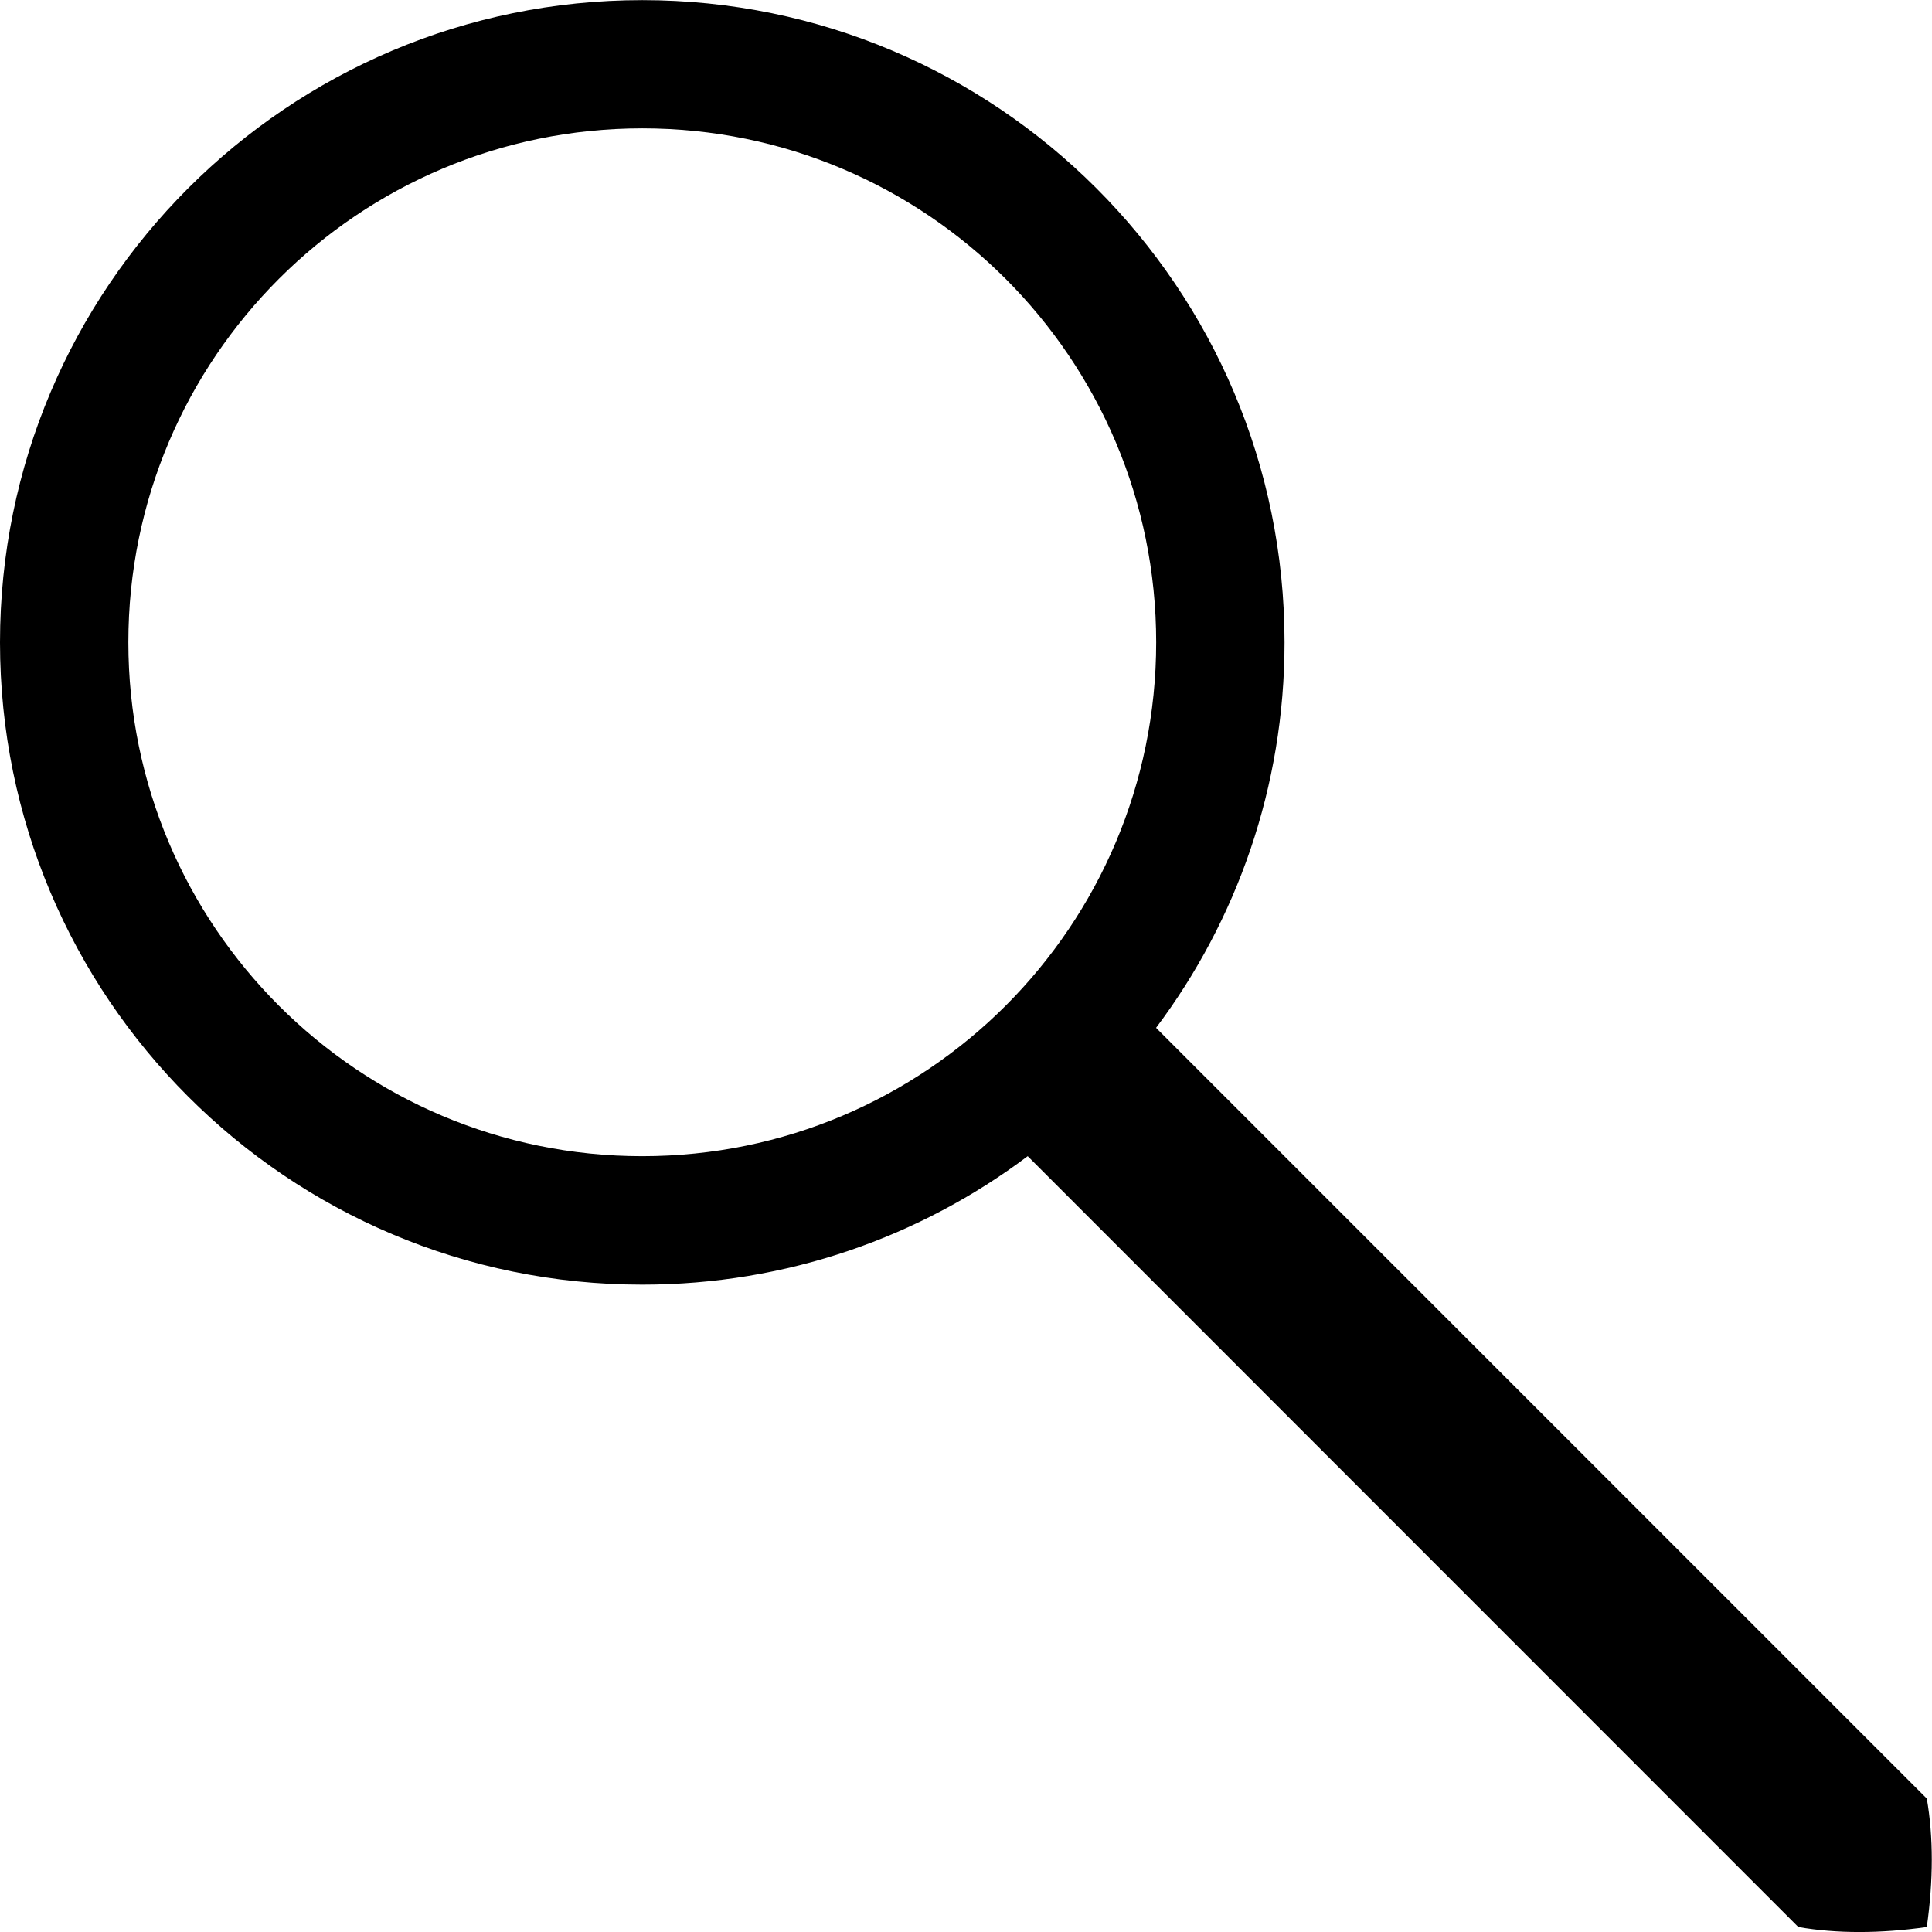
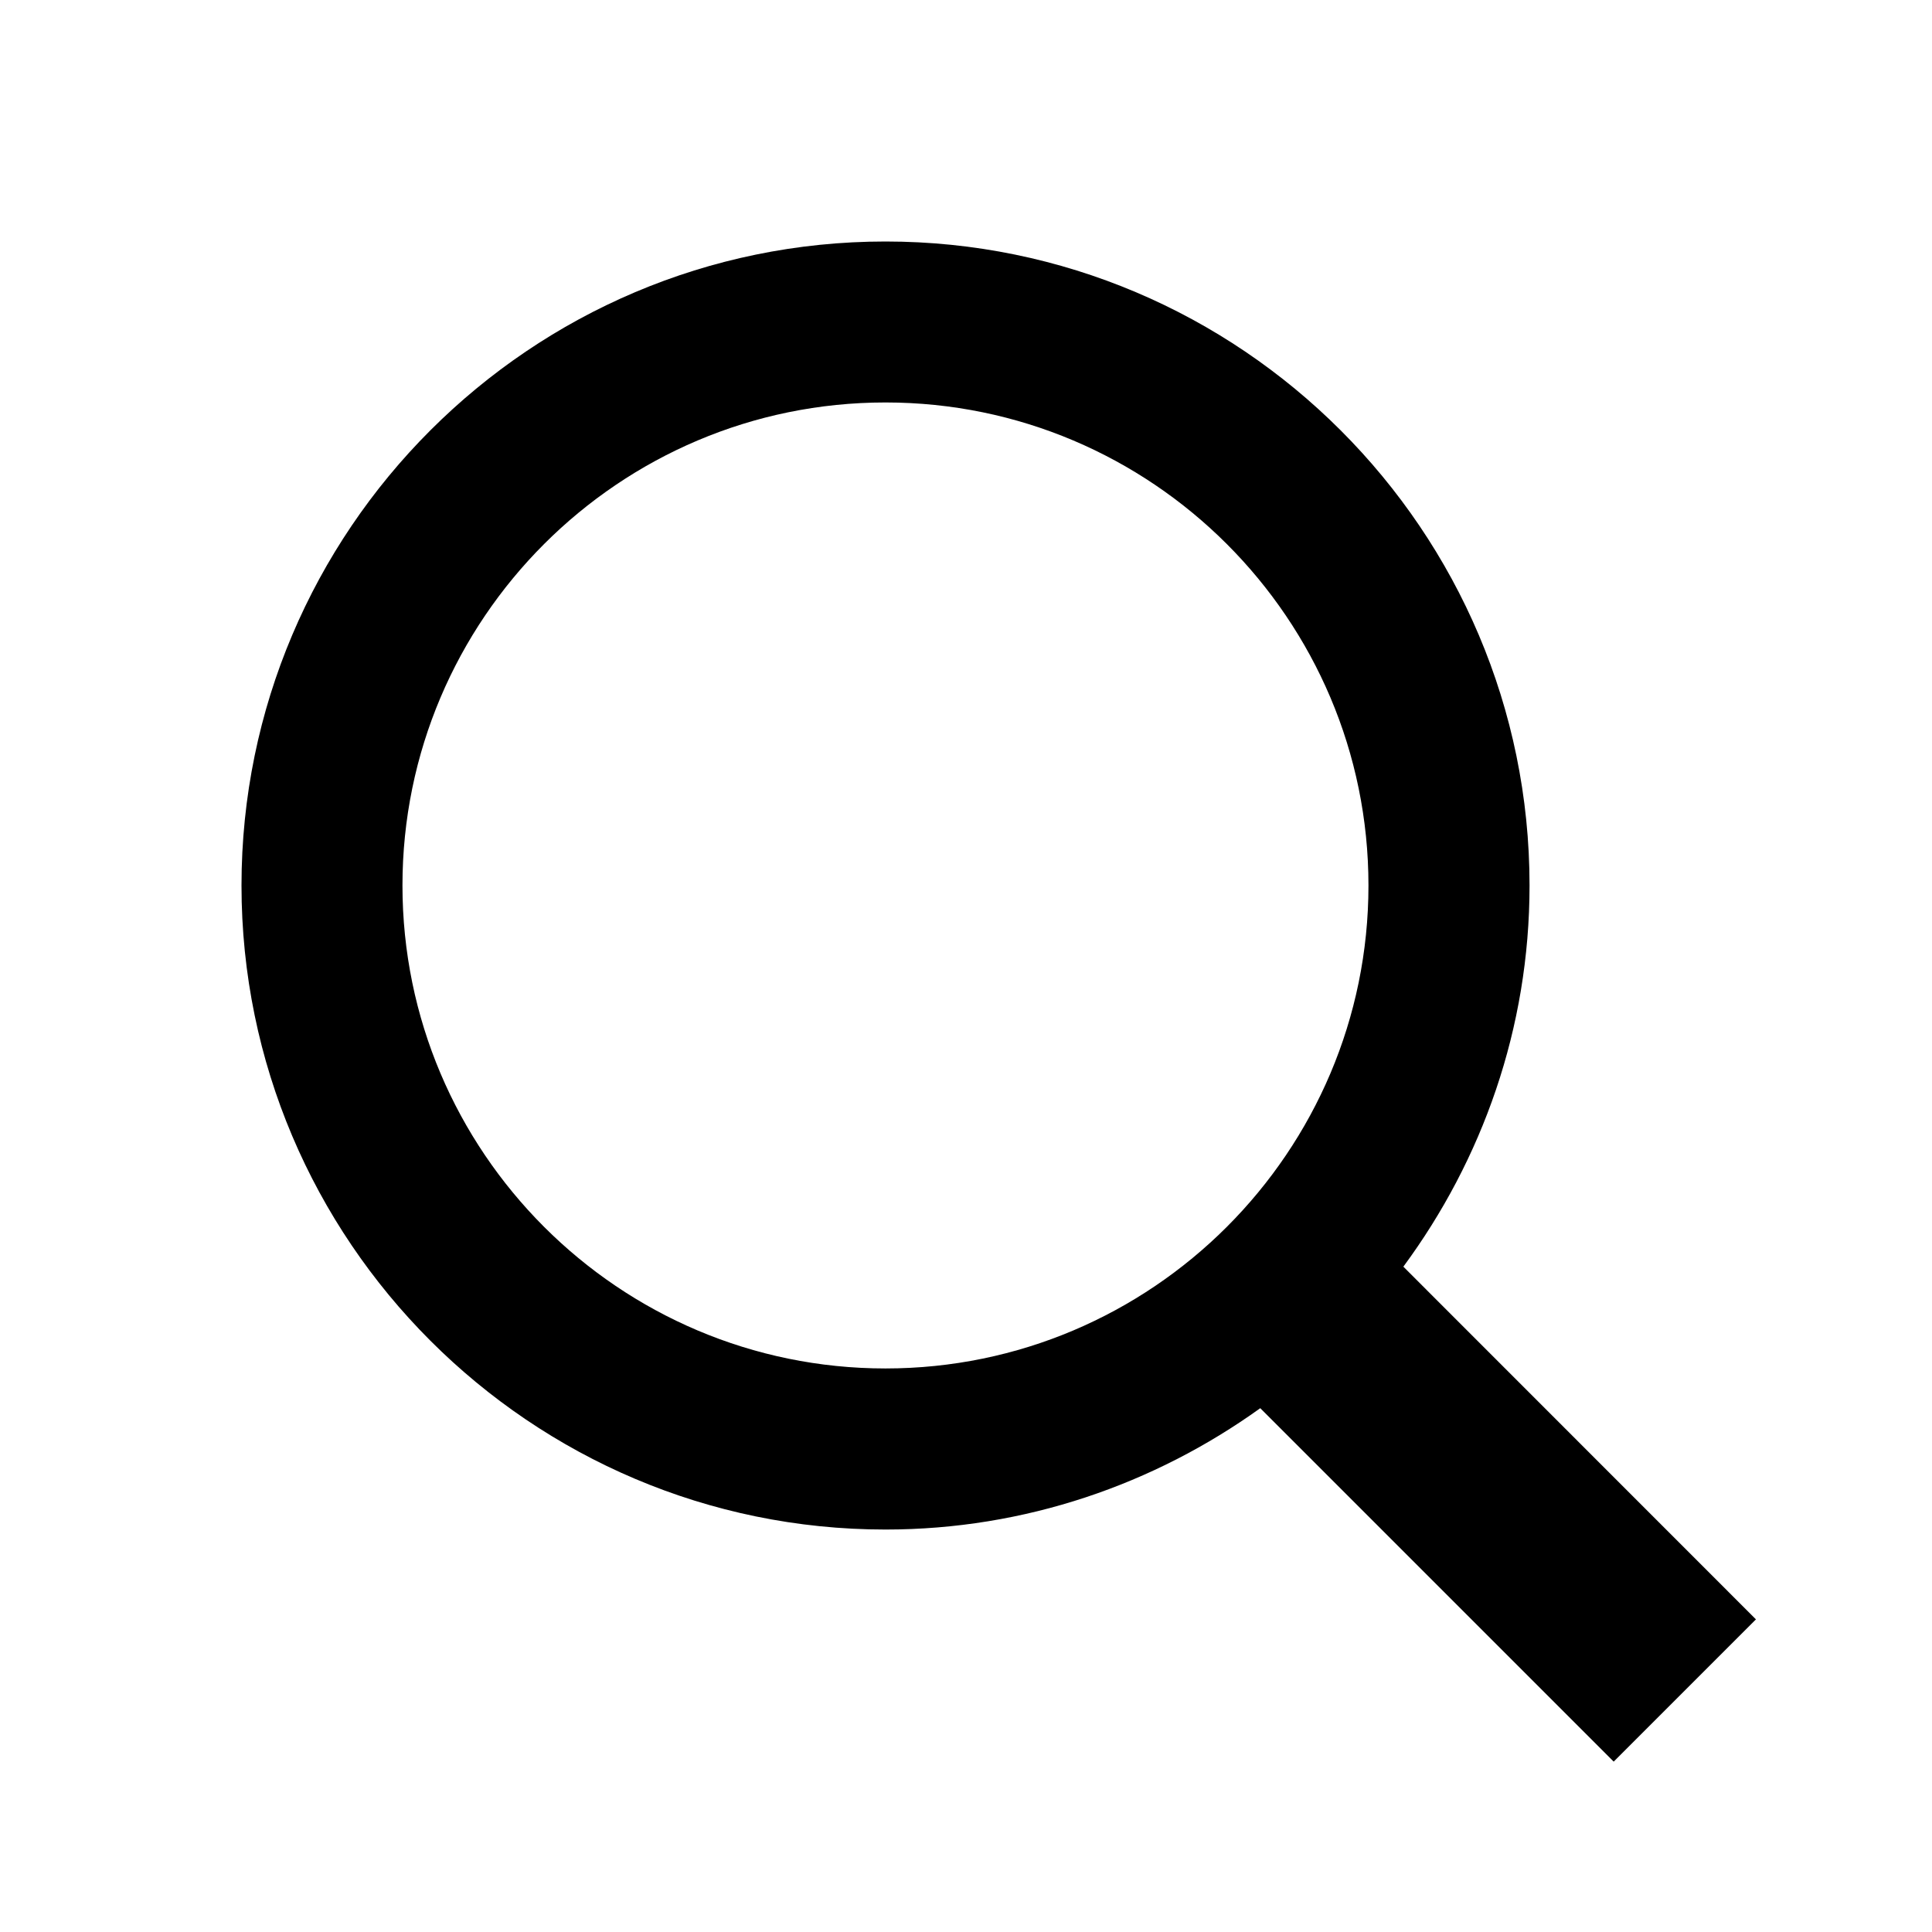
- <svg xmlns="http://www.w3.org/2000/svg" height="16" width="16">
-   <path d="m8.511 9.575c-.889.668-1.994 1.064-3.192 1.064-2.938 0-5.319-2.382-5.319-5.319s2.382-5.319 5.319-5.319 5.319 2.382 5.319 5.319c0 1.198-.396 2.303-1.064 3.192l6.383 6.383c.055.317.055.676 0 1.064-.388.055-.747.055-1.064 0zm-3.192-0c2.35 0 4.256-1.905 4.256-4.256 0-2.35-1.905-4.256-4.256-4.256-2.35 0-4.256 1.905-4.256 4.256 0 2.35 1.905 4.256 4.256 4.256z" />
+ <svg xmlns="http://www.w3.org/2000/svg" width="16px" height="16px">
+   <path d="M14.542,13.411 L11.622,10.49 C12.275,9.605 12.667,8.516 12.667,7.333 C12.667,4.393 10.274,2 7.333,2 C4.393,2 2,4.393 2,7.333 C2,10.274 4.393,12.667 7.333,12.667 C8.491,12.667 9.561,12.291 10.437,11.662 L13.364,14.589 L14.542,13.411 Z M3.333,7.333 C3.333,5.127 5.127,3.333 7.333,3.333 C9.539,3.333 11.333,5.127 11.333,7.333 C11.333,9.539 9.539,11.333 7.333,11.333 C5.127,11.333 3.333,9.539 3.333,7.333 Z" />
</svg>
